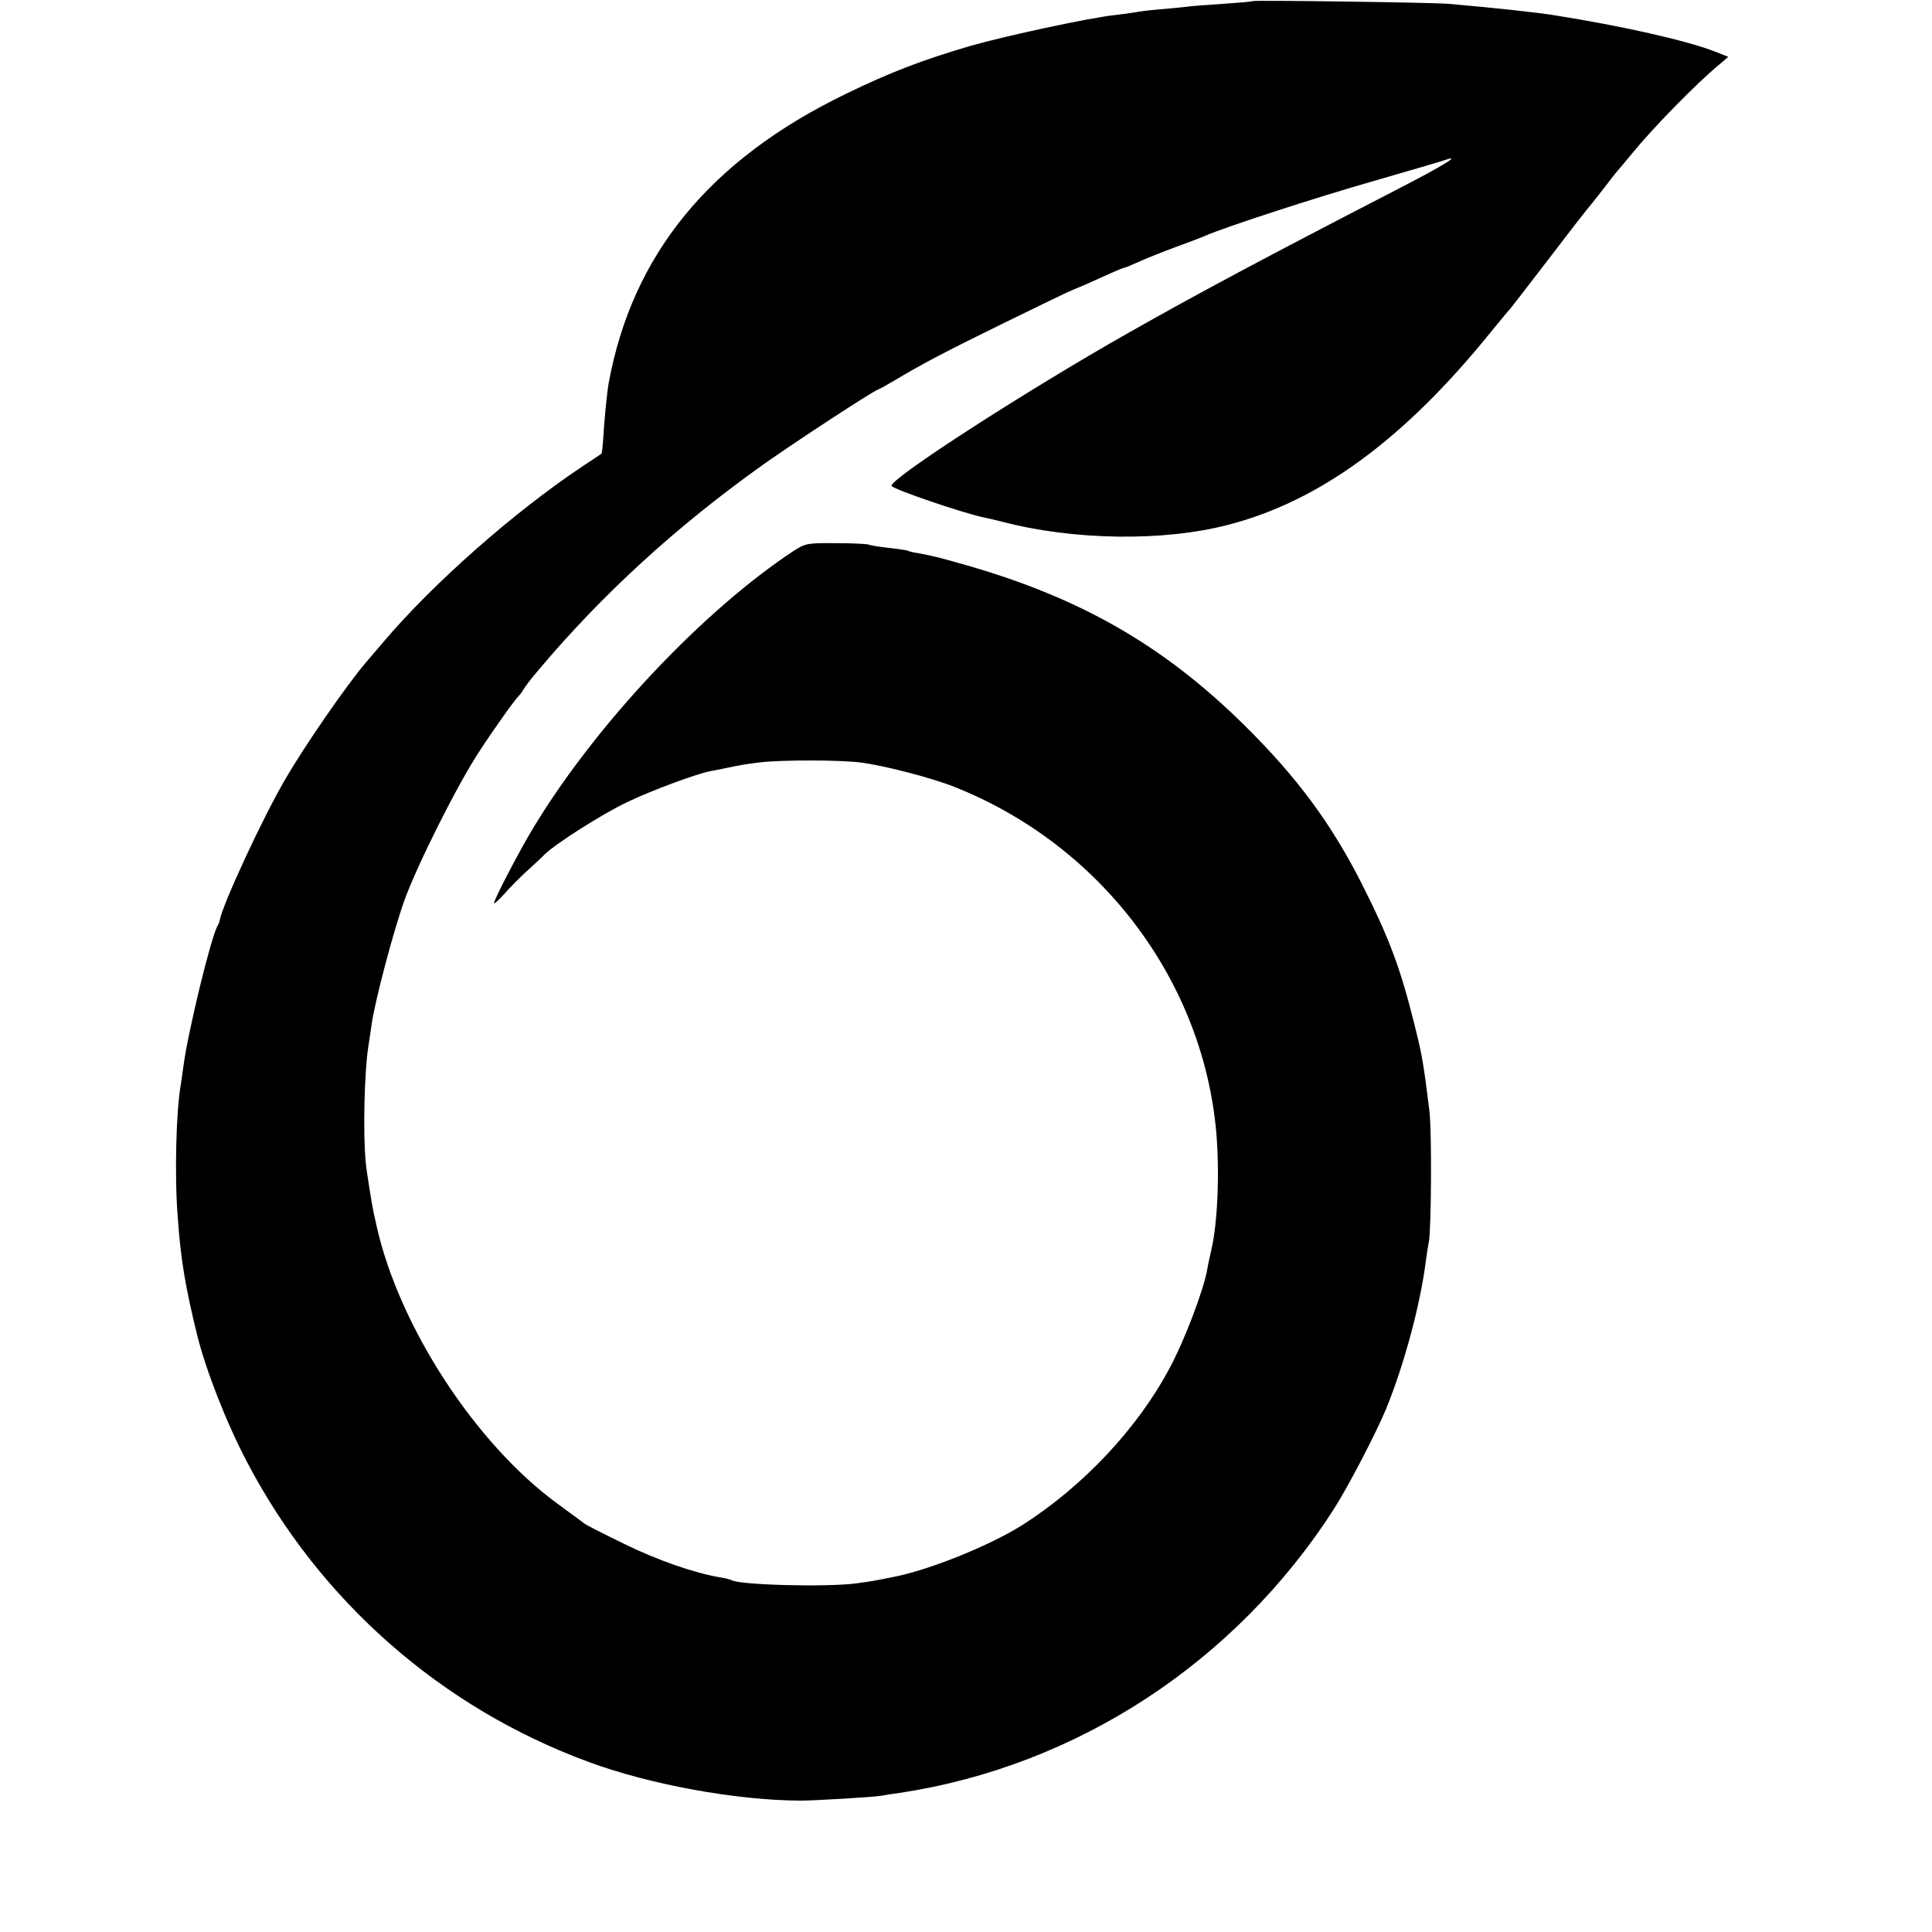
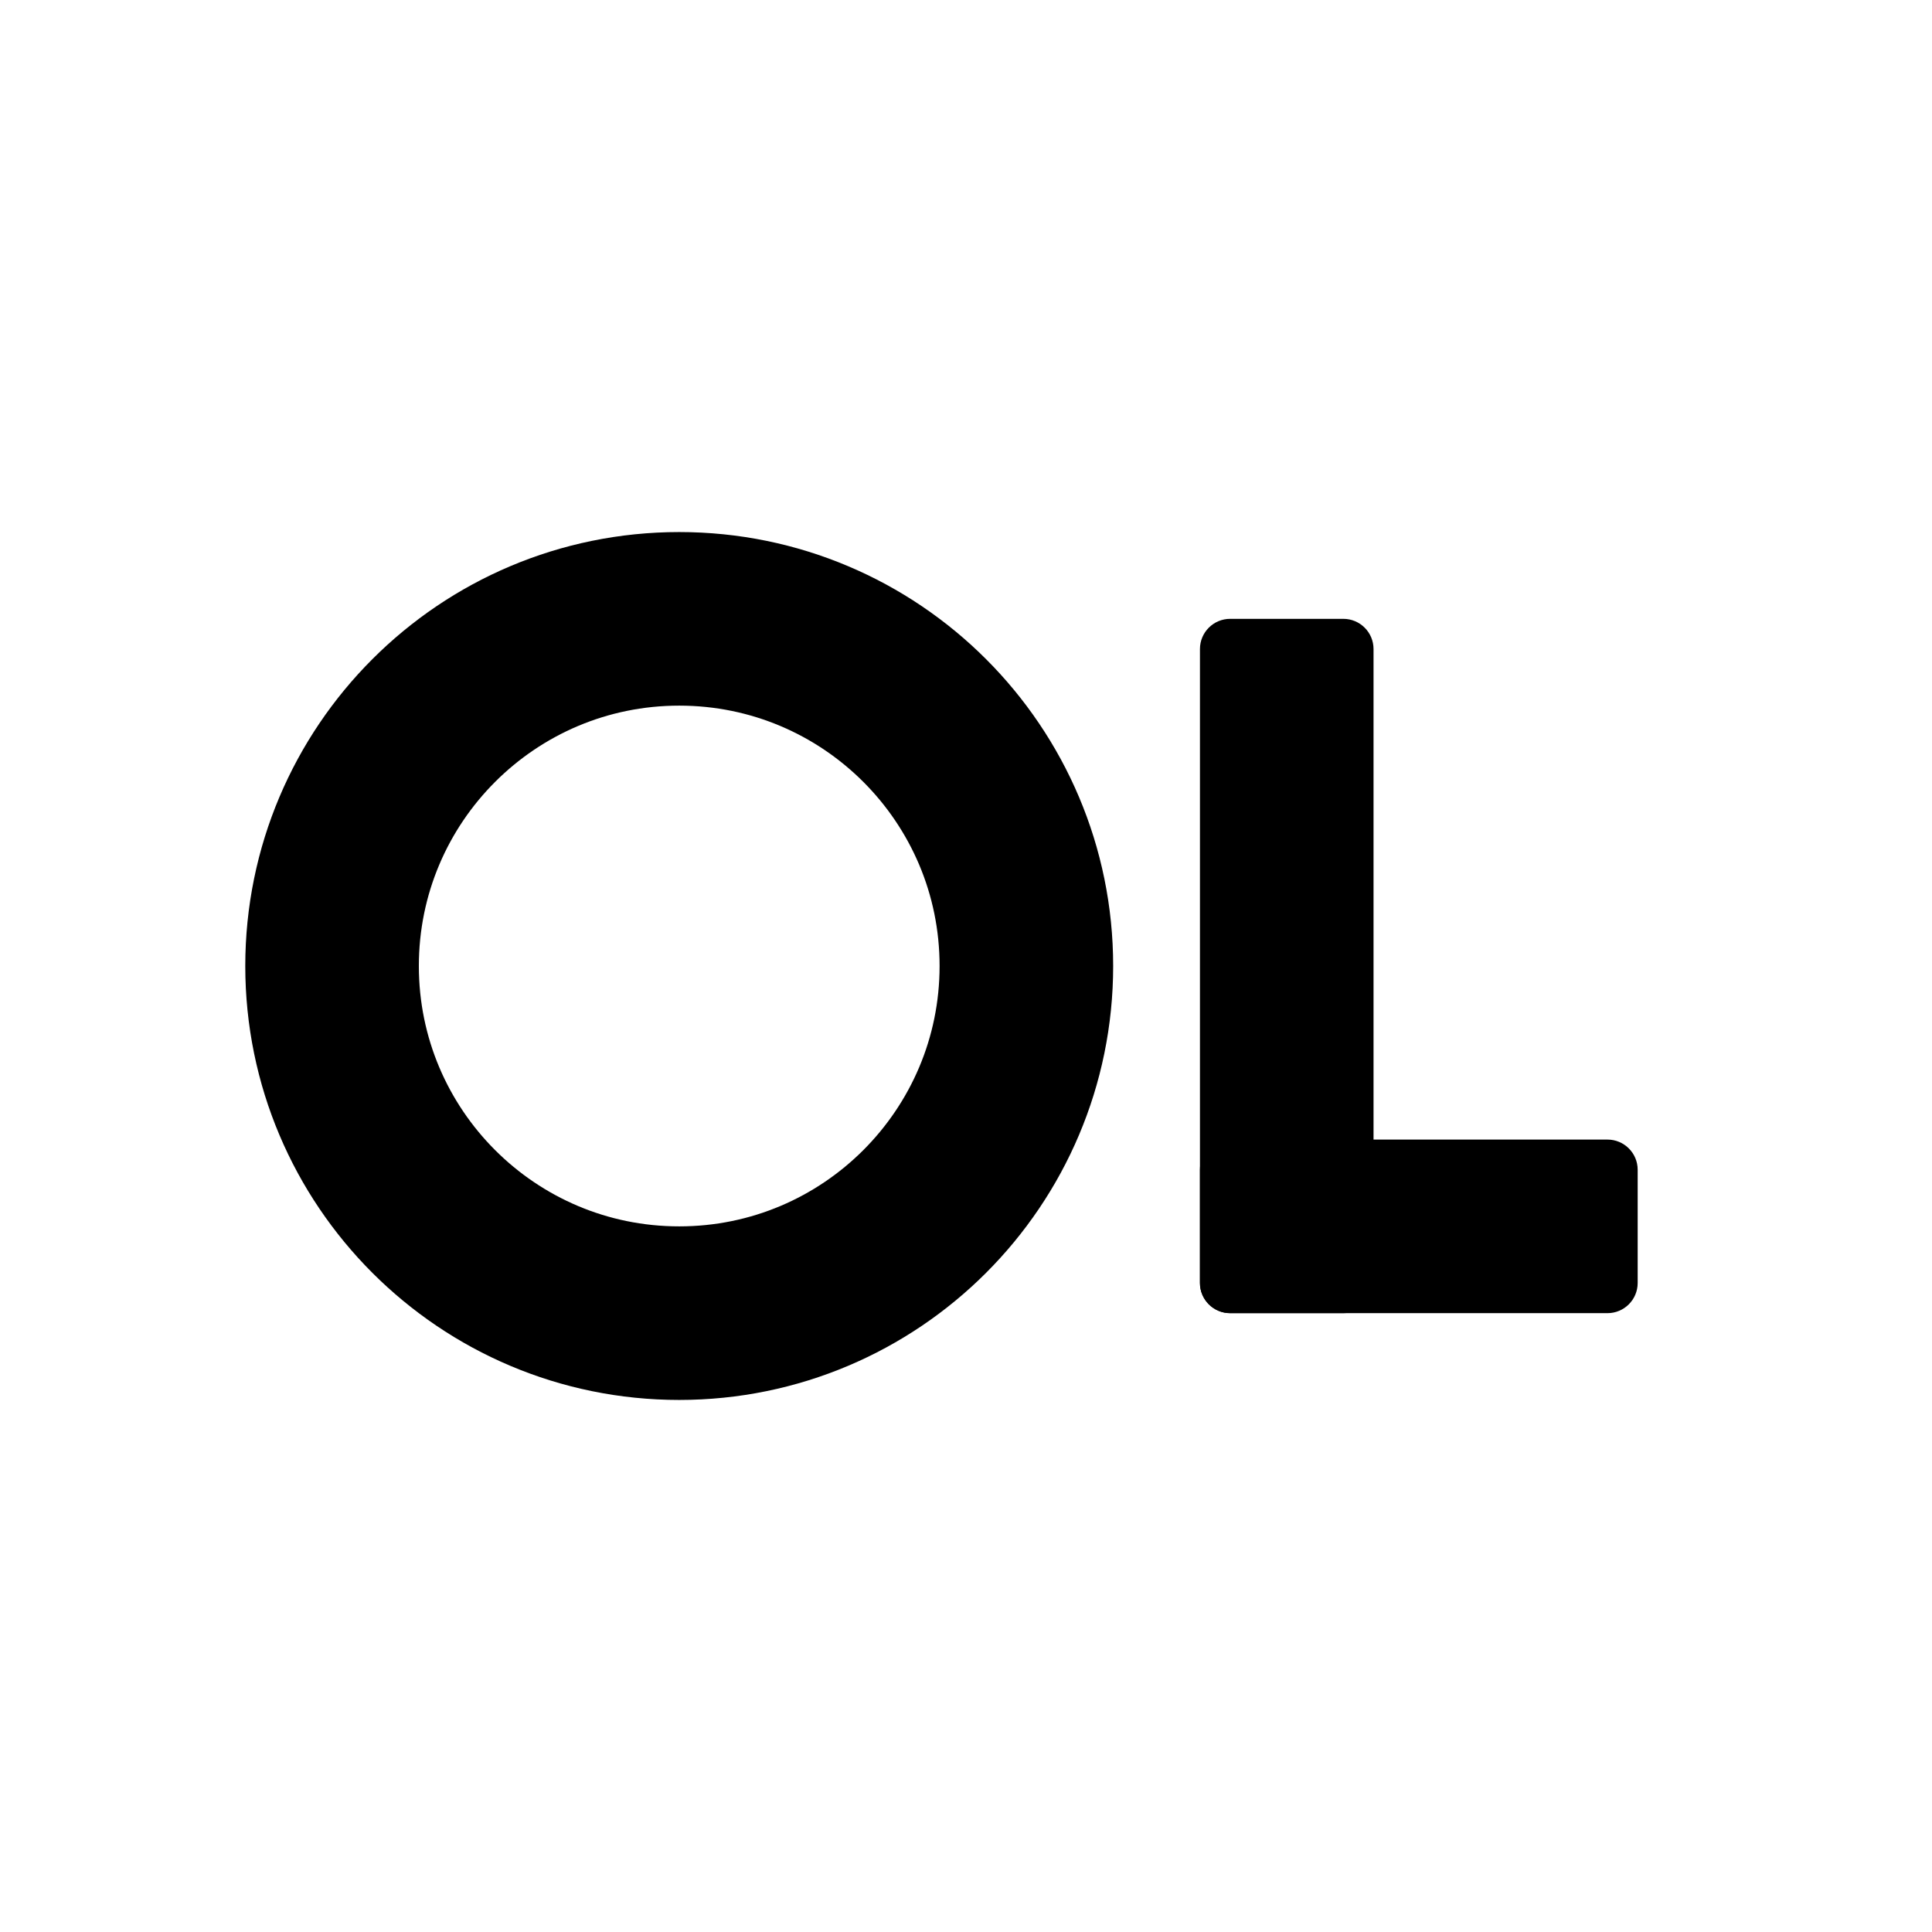
- <svg xmlns="http://www.w3.org/2000/svg" version="1.0" width="700pt" height="700pt" viewBox="0 0 700 700" preserveAspectRatio="xMidYMid meet">
-   <g transform="translate(0,700) scale(0.1,-0.1)" fill="#000000" stroke="none">
-     <path d="M4538 6996 c-1 -2 -50 -6 -108 -10 -58 -4 -118 -8 -135 -11 -16 -2 -59 -6 -95 -9 -36 -3 -76 -8 -89 -11 -14 -2 -47 -7 -75 -10 -91 -10 -393 -75 -519 -111 -174 -51 -292 -96 -452 -174 -494 -239 -775 -583 -860 -1050 -5 -28 -16 -135 -19 -193 -2 -32 -5 -59 -7 -61 -2 -2 -33 -22 -69 -46 -249 -166 -542 -425 -720 -635 -23 -27 -52 -61 -64 -75 -70 -82 -221 -300 -294 -426 -83 -143 -227 -454 -236 -509 -1 -5 -4 -14 -8 -20 -23 -39 -106 -379 -123 -505 -3 -25 -8 -56 -10 -70 -17 -96 -23 -332 -11 -480 11 -156 28 -255 71 -430 32 -127 106 -317 181 -459 264 -503 704 -889 1237 -1085 222 -82 534 -139 767 -140 51 0 272 13 295 18 11 2 40 7 65 10 641 97 1215 472 1572 1027 52 81 153 275 190 364 66 162 124 378 144 535 3 25 8 56 11 70 9 46 11 404 2 475 -21 172 -27 206 -56 320 -49 197 -90 307 -188 501 -111 219 -234 386 -424 574 -296 293 -603 469 -1034 589 -77 22 -94 26 -151 37 -16 2 -32 6 -35 8 -3 2 -35 7 -71 11 -36 4 -68 9 -73 12 -4 2 -57 5 -117 5 -104 1 -112 -1 -153 -27 -328 -216 -716 -627 -942 -1000 -51 -83 -145 -264 -145 -277 0 -5 17 11 38 34 20 23 57 60 81 82 25 23 54 49 64 60 41 40 211 148 300 190 85 41 249 102 301 112 12 2 32 6 46 9 61 13 78 16 135 23 77 9 294 9 365 -1 86 -11 258 -56 338 -88 530 -210 901 -701 949 -1254 12 -145 5 -324 -18 -423 -6 -26 -13 -58 -15 -72 -14 -77 -83 -259 -138 -360 -115 -216 -313 -426 -531 -565 -117 -74 -338 -164 -470 -189 -65 -13 -79 -16 -134 -23 -106 -14 -423 -6 -451 12 -4 2 -22 7 -41 10 -91 15 -227 62 -347 121 -74 36 -139 69 -145 74 -7 6 -50 37 -96 71 -298 217 -576 644 -657 1009 -4 19 -8 37 -9 40 -7 32 -27 155 -30 190 -10 106 -5 319 9 415 3 17 8 53 12 80 11 84 80 344 120 455 48 131 191 416 269 535 56 86 133 194 146 205 3 3 10 12 15 21 5 9 29 41 54 70 231 275 502 523 817 747 122 86 385 258 413 270 8 3 35 18 60 33 102 61 186 105 390 205 118 58 224 109 235 114 11 5 41 18 68 29 26 12 67 30 91 41 25 11 47 20 50 20 3 0 29 11 58 24 29 13 87 36 128 51 41 15 89 33 105 40 75 33 411 142 615 200 124 36 238 69 255 75 63 22 -3 -19 -180 -110 -463 -239 -709 -370 -970 -518 -367 -208 -855 -523 -855 -552 0 -11 267 -102 340 -116 14 -3 41 -9 60 -14 258 -68 586 -73 822 -11 330 86 635 309 948 696 36 44 67 82 71 85 3 3 65 84 139 180 73 96 136 177 139 180 3 3 28 34 56 70 27 36 54 70 60 76 5 6 28 33 50 60 77 94 233 253 314 320 l33 28 -48 19 c-102 40 -337 93 -584 132 -62 10 -209 26 -380 41 -54 5 -707 14 -712 10z" />
-   </g>
+ <svg xmlns="http://www.w3.org/2000/svg" width="512" height="512" viewBox="0 0 512 512">
+   <circle cx="180" cy="256" r="92" fill="none" stroke="#000000" stroke-width="46" />
+   <rect x="318" y="164" width="46" height="184" rx="8" fill="#000000" />
+   <rect x="318" y="302" width="116" height="46" rx="8" fill="#000000" />
</svg>
